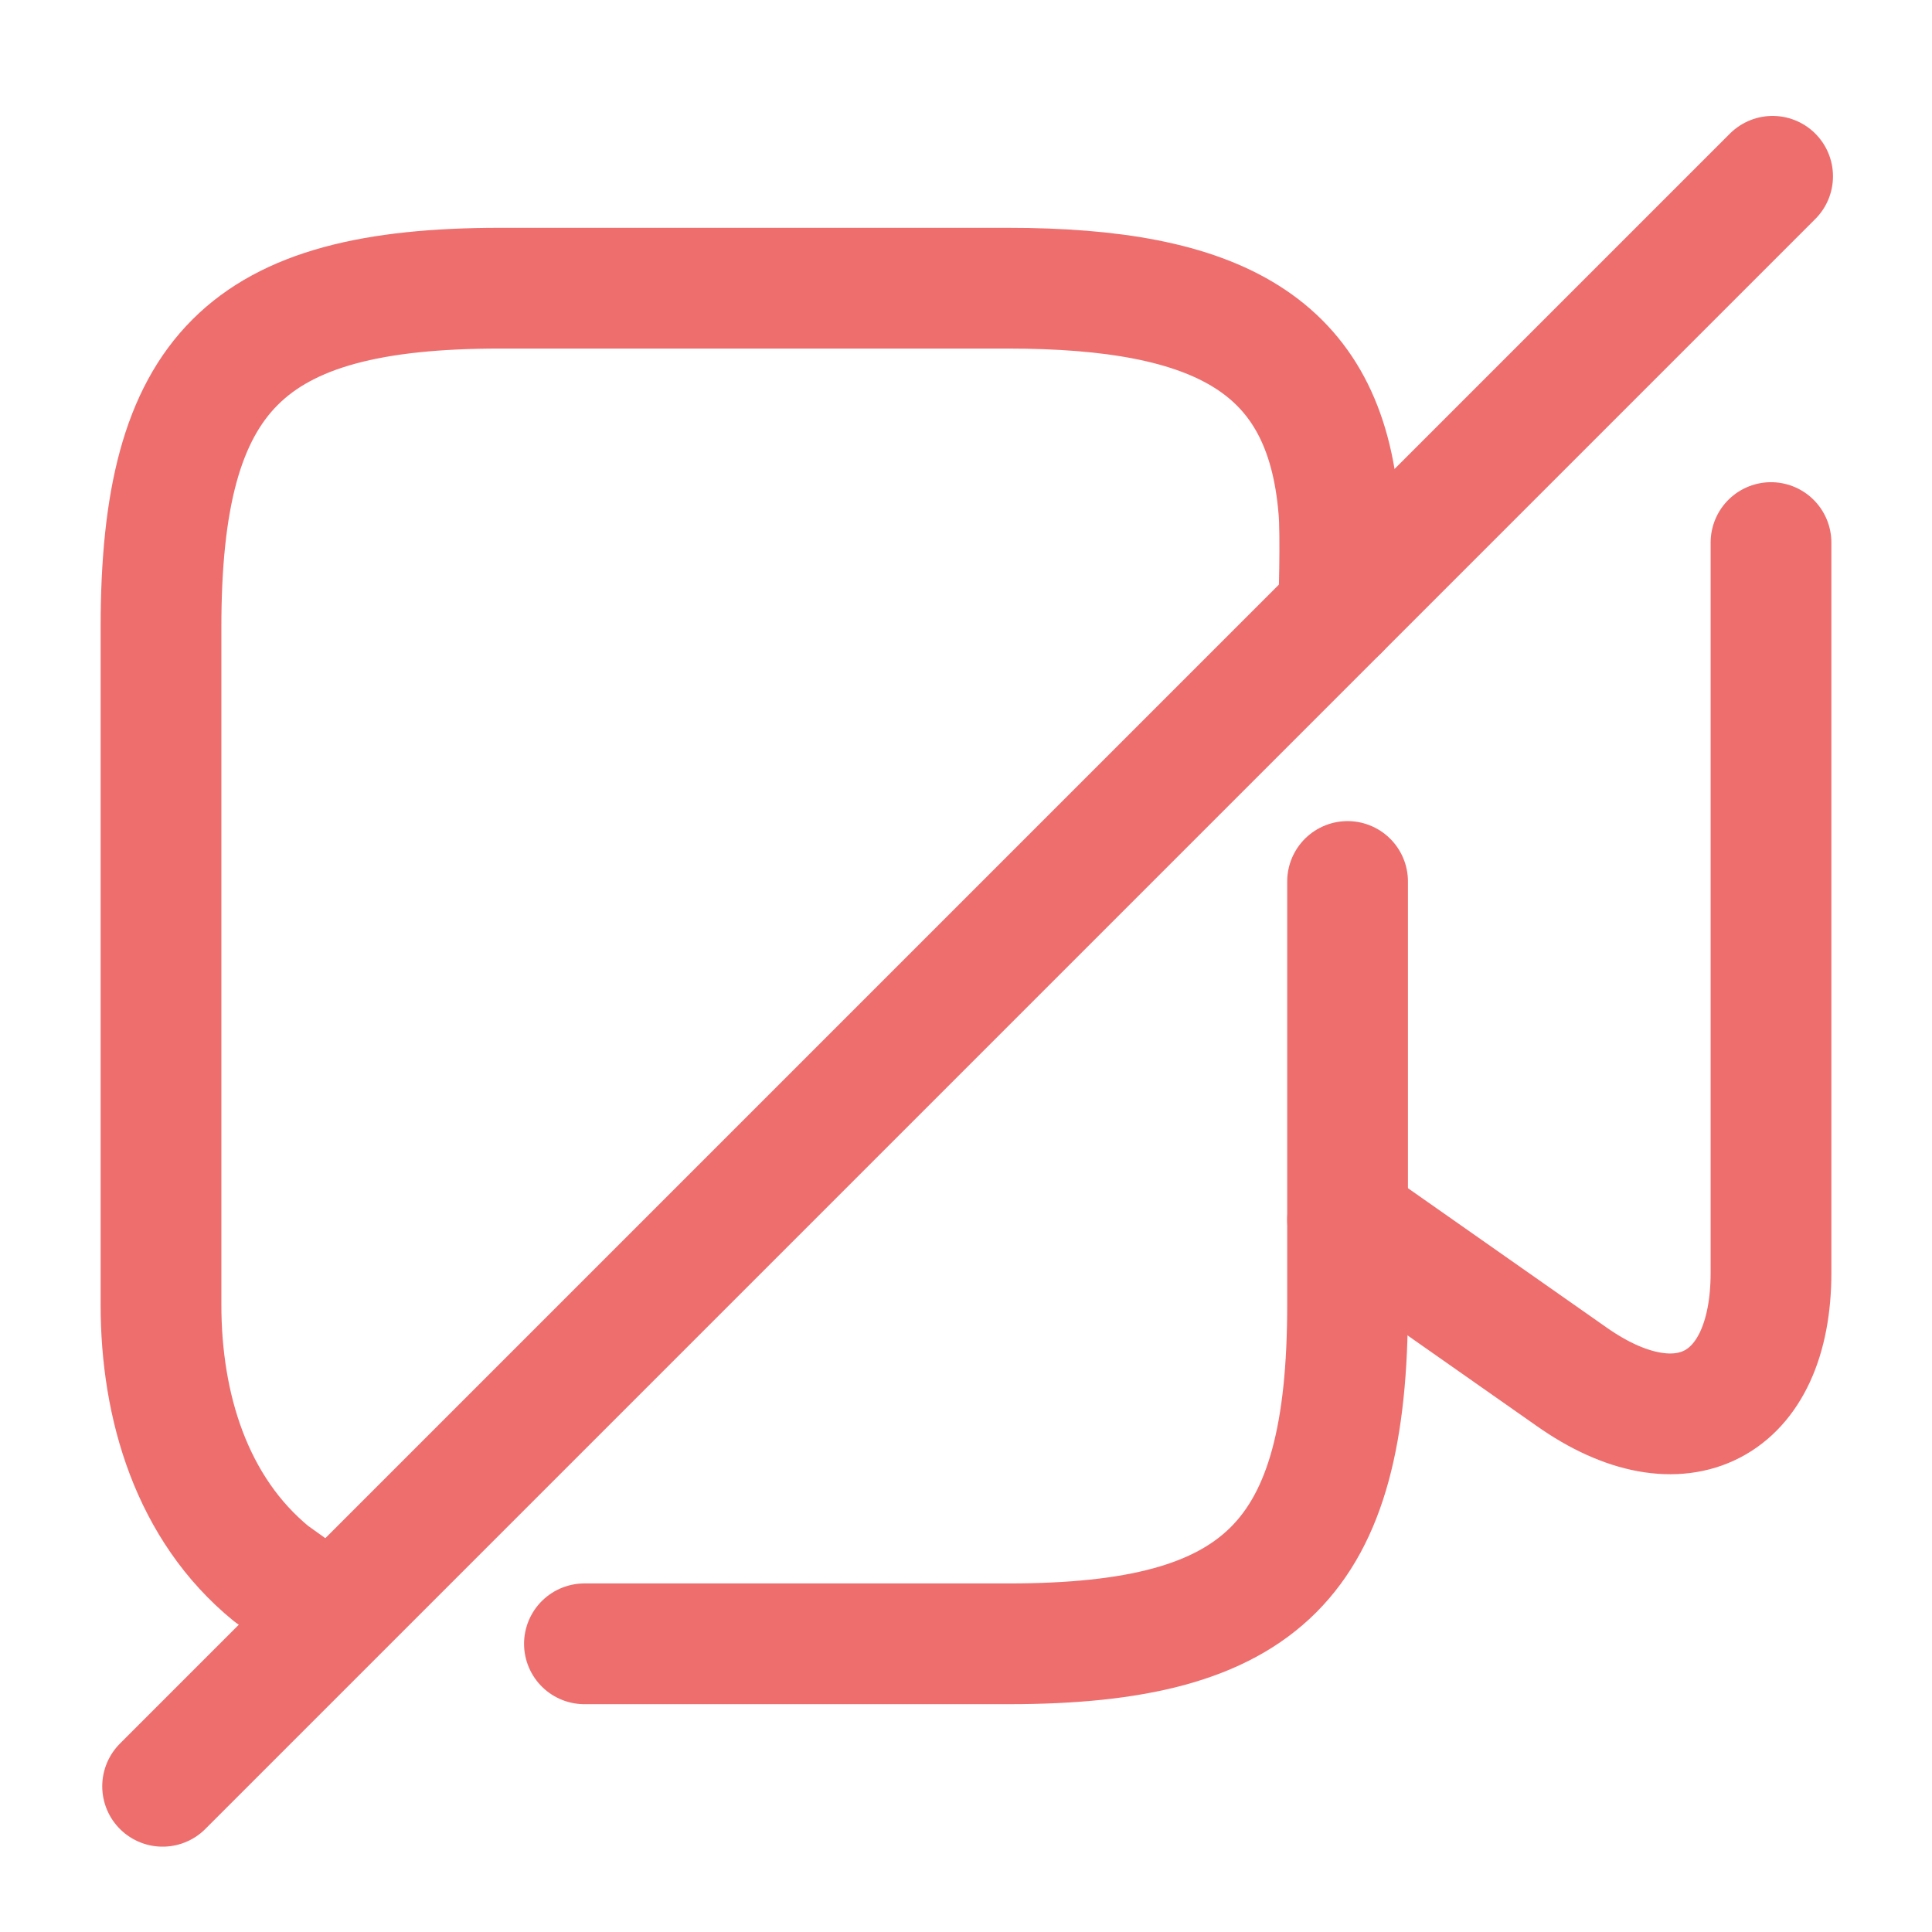
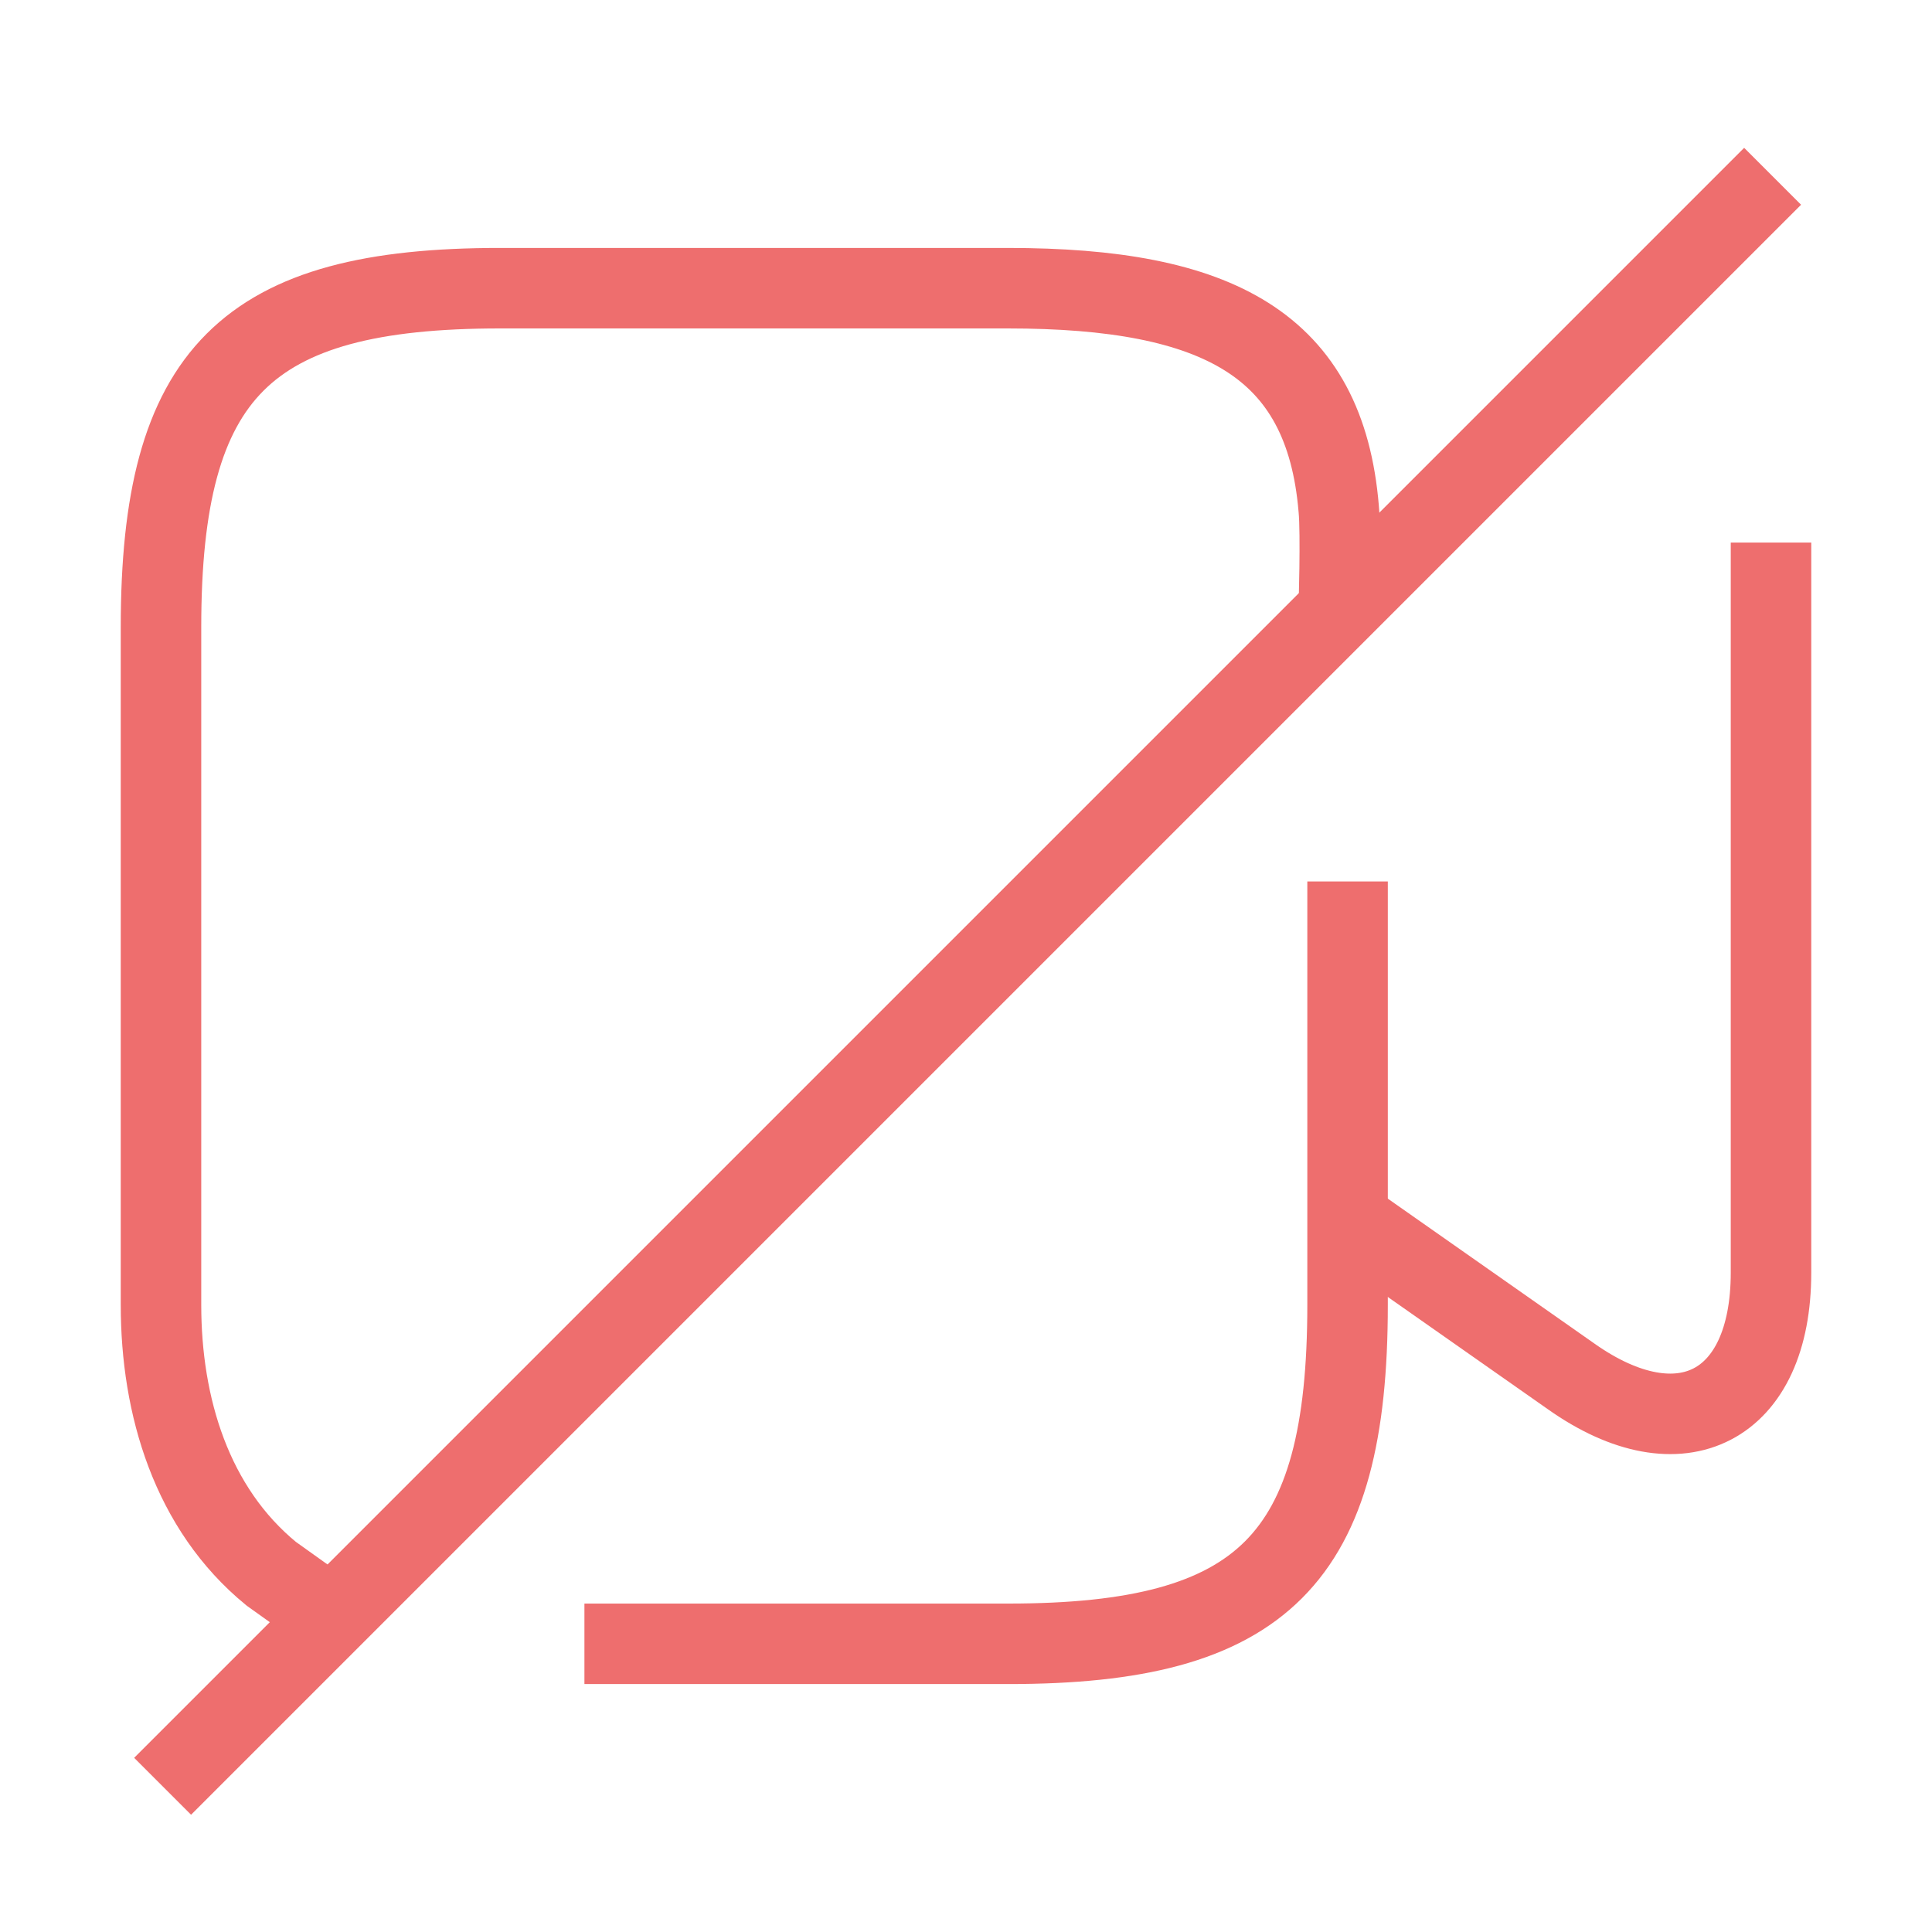
<svg xmlns="http://www.w3.org/2000/svg" width="24" height="24" viewBox="0 0 24 24" fill="none">
-   <path d="M16.63 7.58C16.63 7.58 16.66 6.63 16.63 6.32C16.46 4.28 15.13 3.58 12.52 3.58H6.21C3.05 3.58 2 4.63 2 7.79V16.21C2 17.47 2.38 18.74 3.37 19.55L4 20" stroke="#EE6E6E" stroke-width="1.5" stroke-linecap="round" stroke-linejoin="round" />
-   <path d="M16.74 10.95V16.21C16.74 19.37 15.69 20.42 12.53 20.42H7.26" stroke="#EE6E6E" stroke-width="1.5" stroke-linecap="round" stroke-linejoin="round" />
-   <path d="M22 6.74V15.81C22 17.48 20.88 18.06 19.52 17.1L16.74 15.15" stroke="#EE6E6E" stroke-width="1.5" stroke-linecap="round" stroke-linejoin="round" />
-   <path d="M22.02 2.19L2.02 22.19" stroke="#EE6E6E" stroke-width="1.5" stroke-linecap="round" stroke-linejoin="round" />
+   <path d="M16.63 7.58C16.63 7.58 16.66 6.63 16.63 6.32C16.46 4.28 15.13 3.58 12.52 3.58H6.21C3.05 3.58 2 4.63 2 7.79V16.21C2 17.47 2.38 18.74 3.37 19.55L4 20" stroke="#EE6E6E" strokeWidth="1.5" strokeLinecap="round" strokeLinejoin="round" />
+   <path d="M16.74 10.95V16.21C16.74 19.37 15.69 20.42 12.53 20.42H7.26" stroke="#EE6E6E" strokeWidth="1.5" strokeLinecap="round" strokeLinejoin="round" />
+   <path d="M22 6.74V15.81C22 17.48 20.88 18.06 19.52 17.1L16.74 15.15" stroke="#EE6E6E" strokeWidth="1.5" strokeLinecap="round" strokeLinejoin="round" />
+   <path d="M22.02 2.19L2.02 22.19" stroke="#EE6E6E" strokeWidth="1.5" strokeLinecap="round" strokeLinejoin="round" />
</svg>
